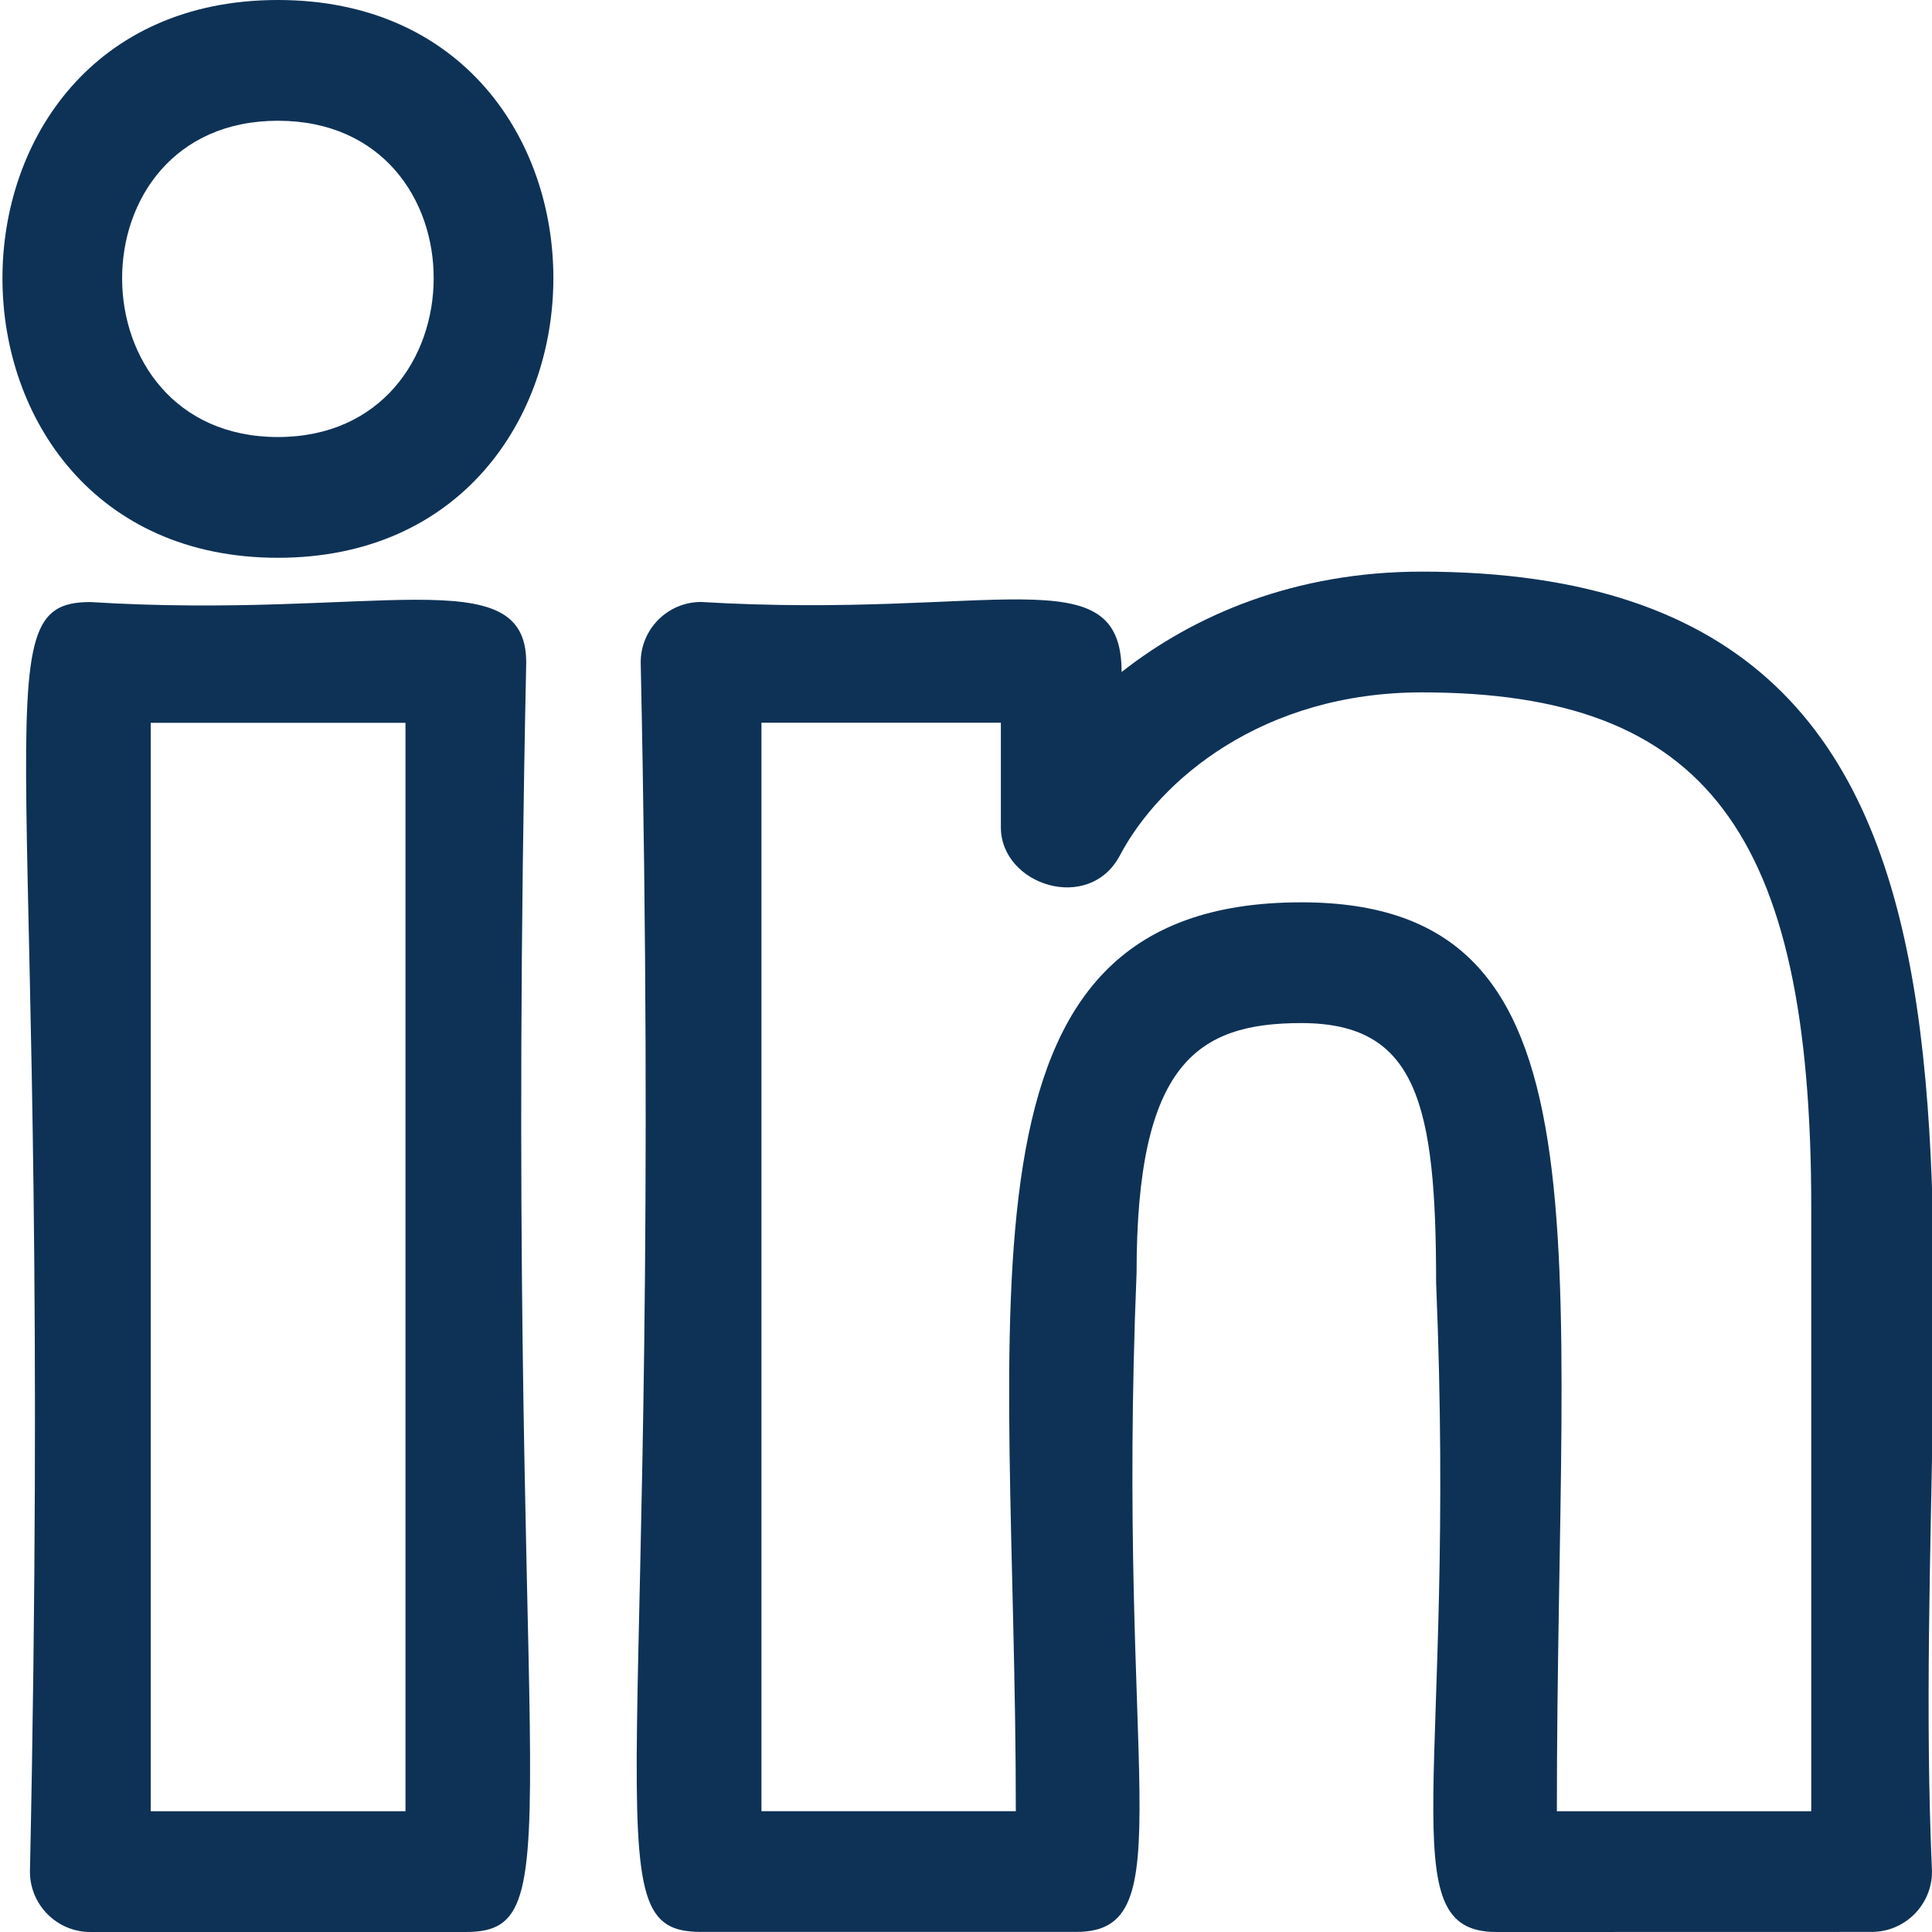
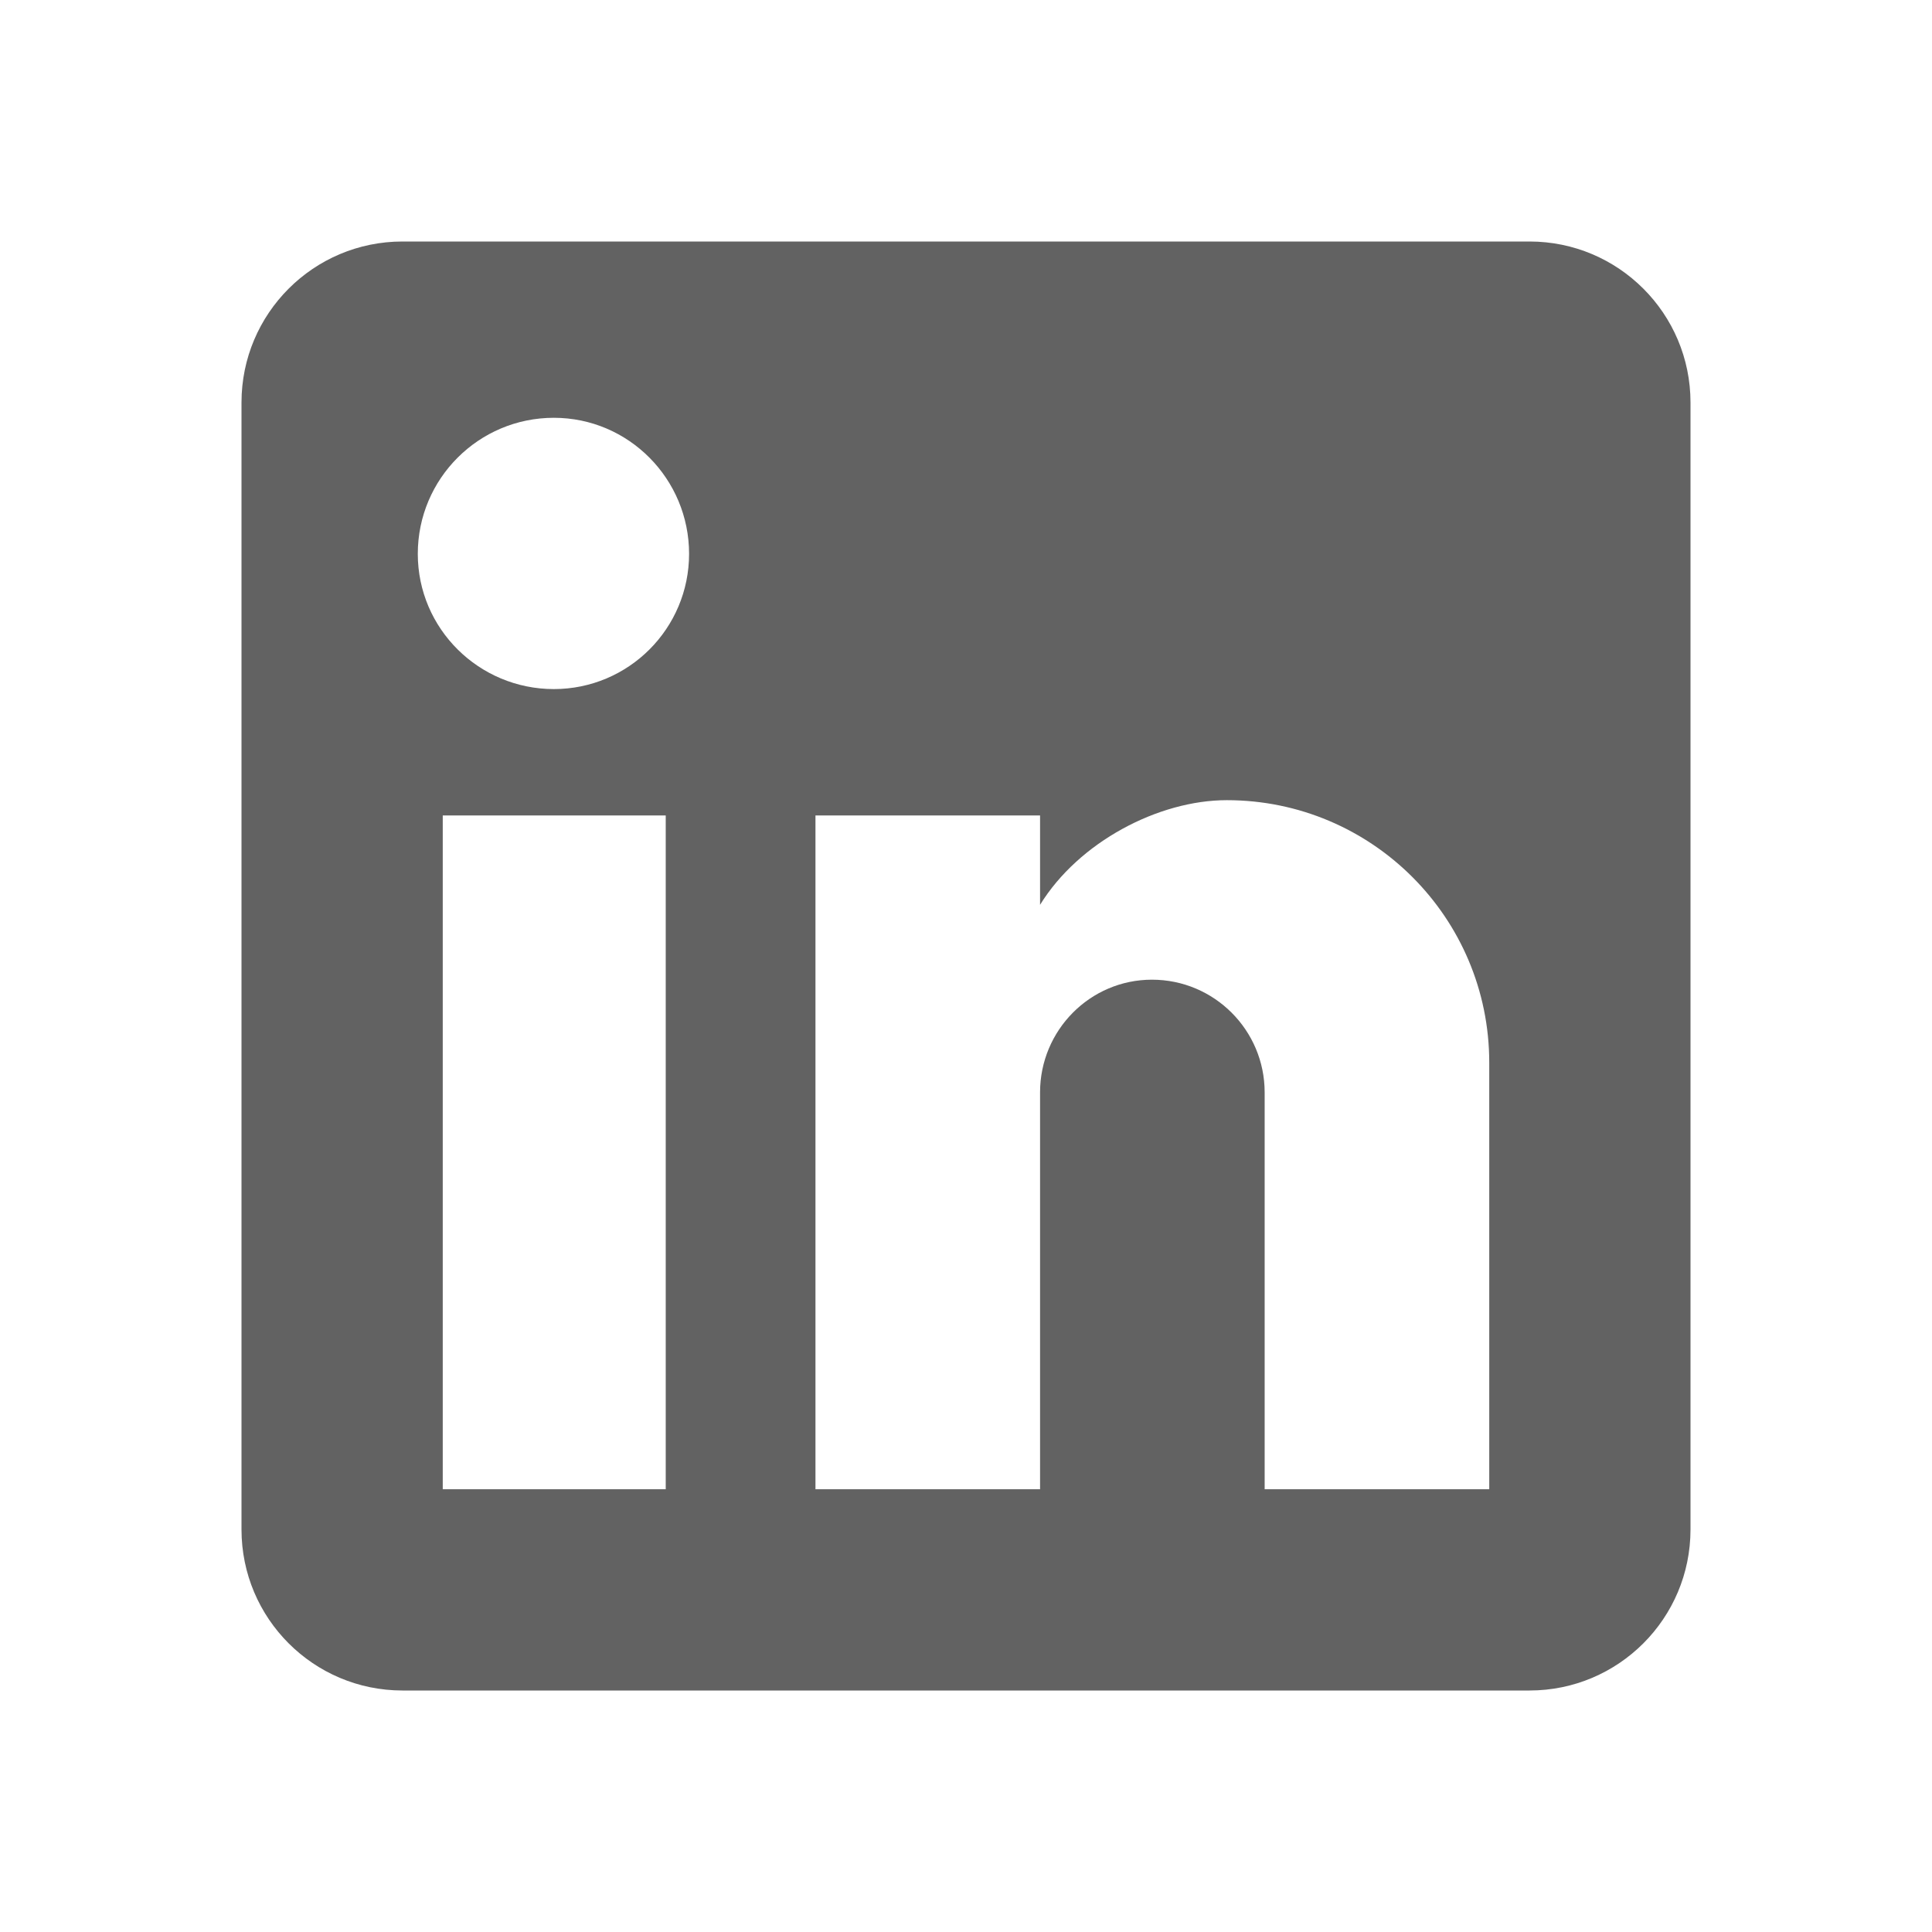
- <svg xmlns="http://www.w3.org/2000/svg" fill="none" viewBox="0 0 24 24">
-   <g clip-path="url(#a)" fill="#0E3256">
-     <path d="m18.59 24c0.103 0 4.762-1e-3 4.66-1e-3 0.414 0 0.75-0.336 0.75-0.75-0.35-7.857 1.842-16.148-6.338-16.148-1.573 0-2.826 0.537-3.729 1.247 0-1.461-1.579-0.653-5.224-0.87-0.414 0-0.75 0.336-0.75 0.75 0.302 14.166-0.674 15.771 0.75 15.771h4.66c1.353 0 0.492-1.908 0.75-8.188 0-2.594 0.75-3.102 2.046-3.102 1.434 0 1.675 0.996 1.675 3.228 0.257 6.167-0.598 8.063 0.75 8.063zm-2.425-12.791c-4.491 0-3.546 4.938-3.546 11.29h-3.16v-13.521h2.974v1.298c0 0.72 1.097 1.074 1.479 0.35 0.492-0.934 1.77-2.025 3.75-2.025 3.527 0 4.838 1.733 4.838 6.396v7.503h-3.16c0-7.144 0.756-11.291-3.175-11.291z" />
-     <path d="m1.122 7.479c-1.42 0-0.448 1.585-0.75 15.771 0 0.414 0.336 0.75 0.75 0.75h4.665c1.42 0 0.448-1.585 0.75-15.771 0-1.295-1.881-0.531-5.415-0.75zm3.915 15.021h-3.165v-13.521h3.165v13.521z" />
-     <path d="m3.452 0c-4.576 0-4.548 6.929 0 6.929 4.545 0 4.581-6.929 0-6.929zm0 5.429c-2.568 0-2.592-3.929 0-3.929 2.597 0 2.564 3.929 0 3.929z" />
-   </g>
-   <defs>
-     <clipPath id="a">
-       <rect width="24" height="24" fill="#0E3256" />
-     </clipPath>
-   </defs>
+ <svg xmlns="http://www.w3.org/2000/svg" fill="#626262" aria-hidden="true" focusable="false" width="1em" height="1em" style="-ms-transform: rotate(360deg); -webkit-transform: rotate(360deg); transform: rotate(360deg);" preserveAspectRatio="xMidYMid meet" viewBox="0 0 24 24">
+   <path d="M19 3a2 2 0 0 1 2 2v14a2 2 0 0 1-2 2H5a2 2 0 0 1-2-2V5a2 2 0 0 1 2-2h14m-.5 15.5v-5.3a3.26 3.26 0 0 0-3.26-3.26c-.85 0-1.84.52-2.32 1.3v-1.11h-2.79v8.37h2.79v-4.93c0-.77.62-1.4 1.39-1.4a1.4 1.4 0 0 1 1.4 1.4v4.93h2.79M6.88 8.56a1.68 1.68 0 0 0 1.68-1.68c0-.93-.75-1.69-1.68-1.69a1.69 1.69 0 0 0-1.69 1.69c0 .93.76 1.68 1.69 1.68m1.39 9.94v-8.37H5.5v8.37h2.77z" />
</svg>
